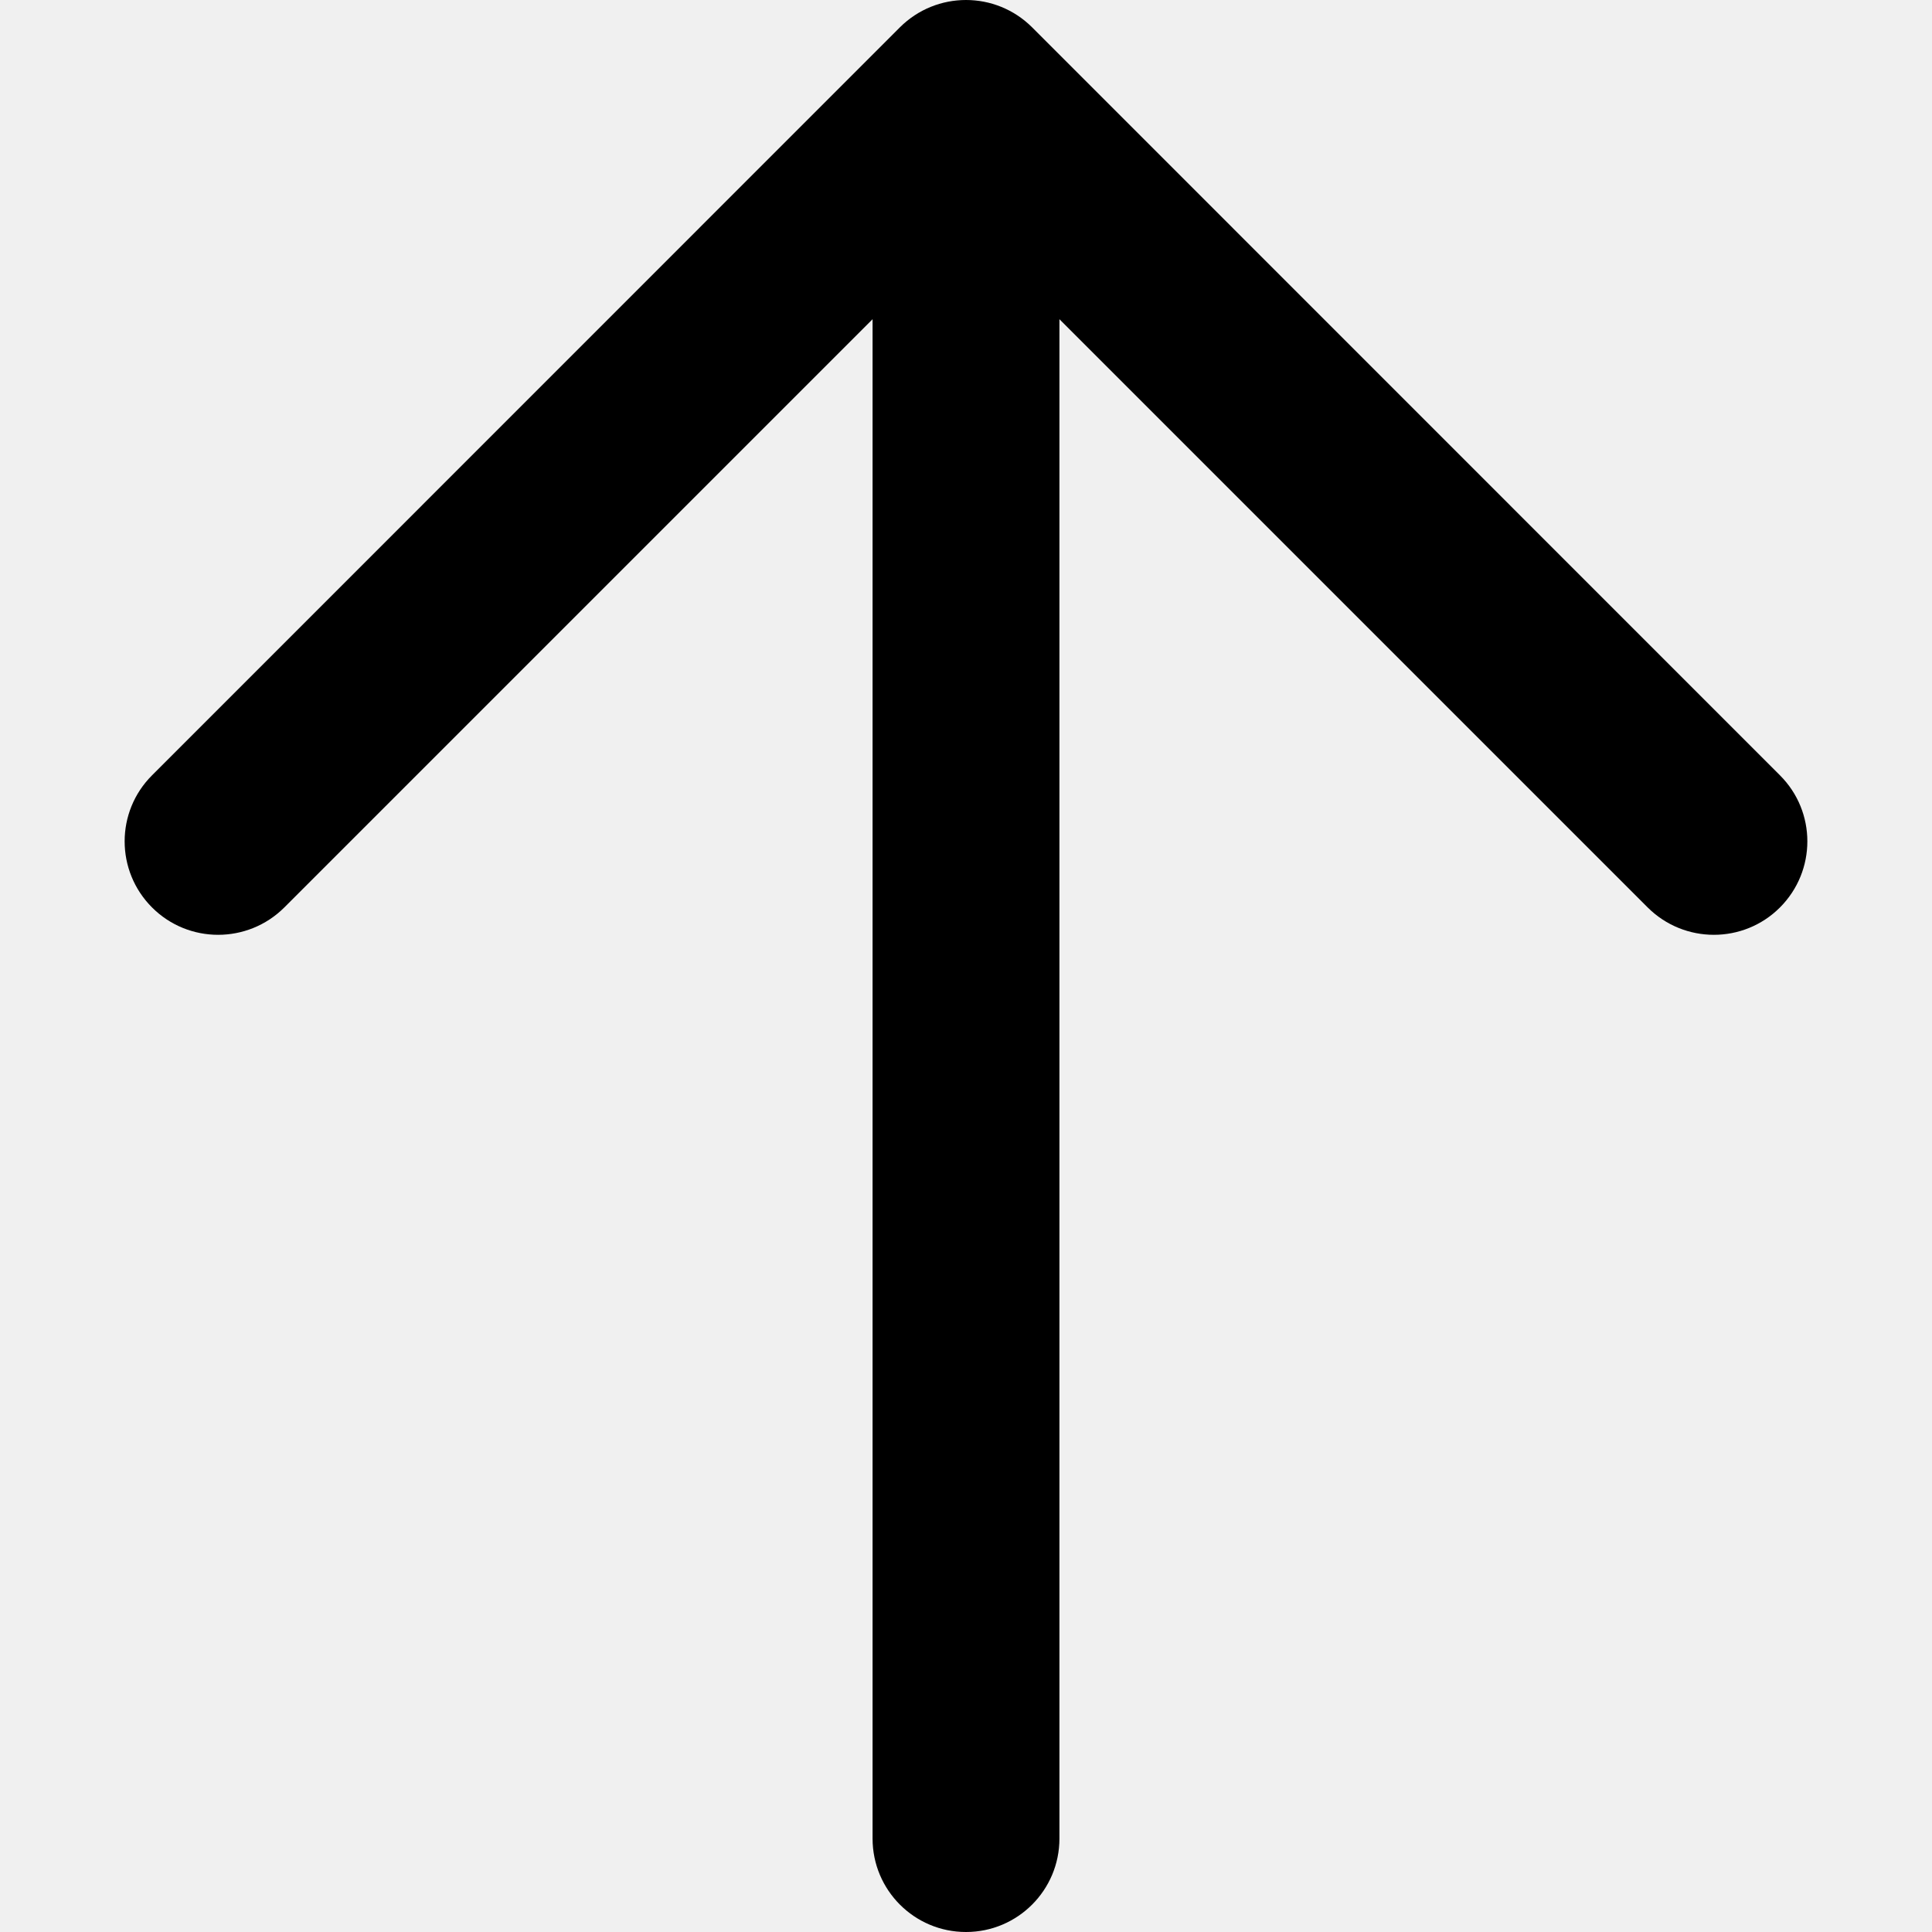
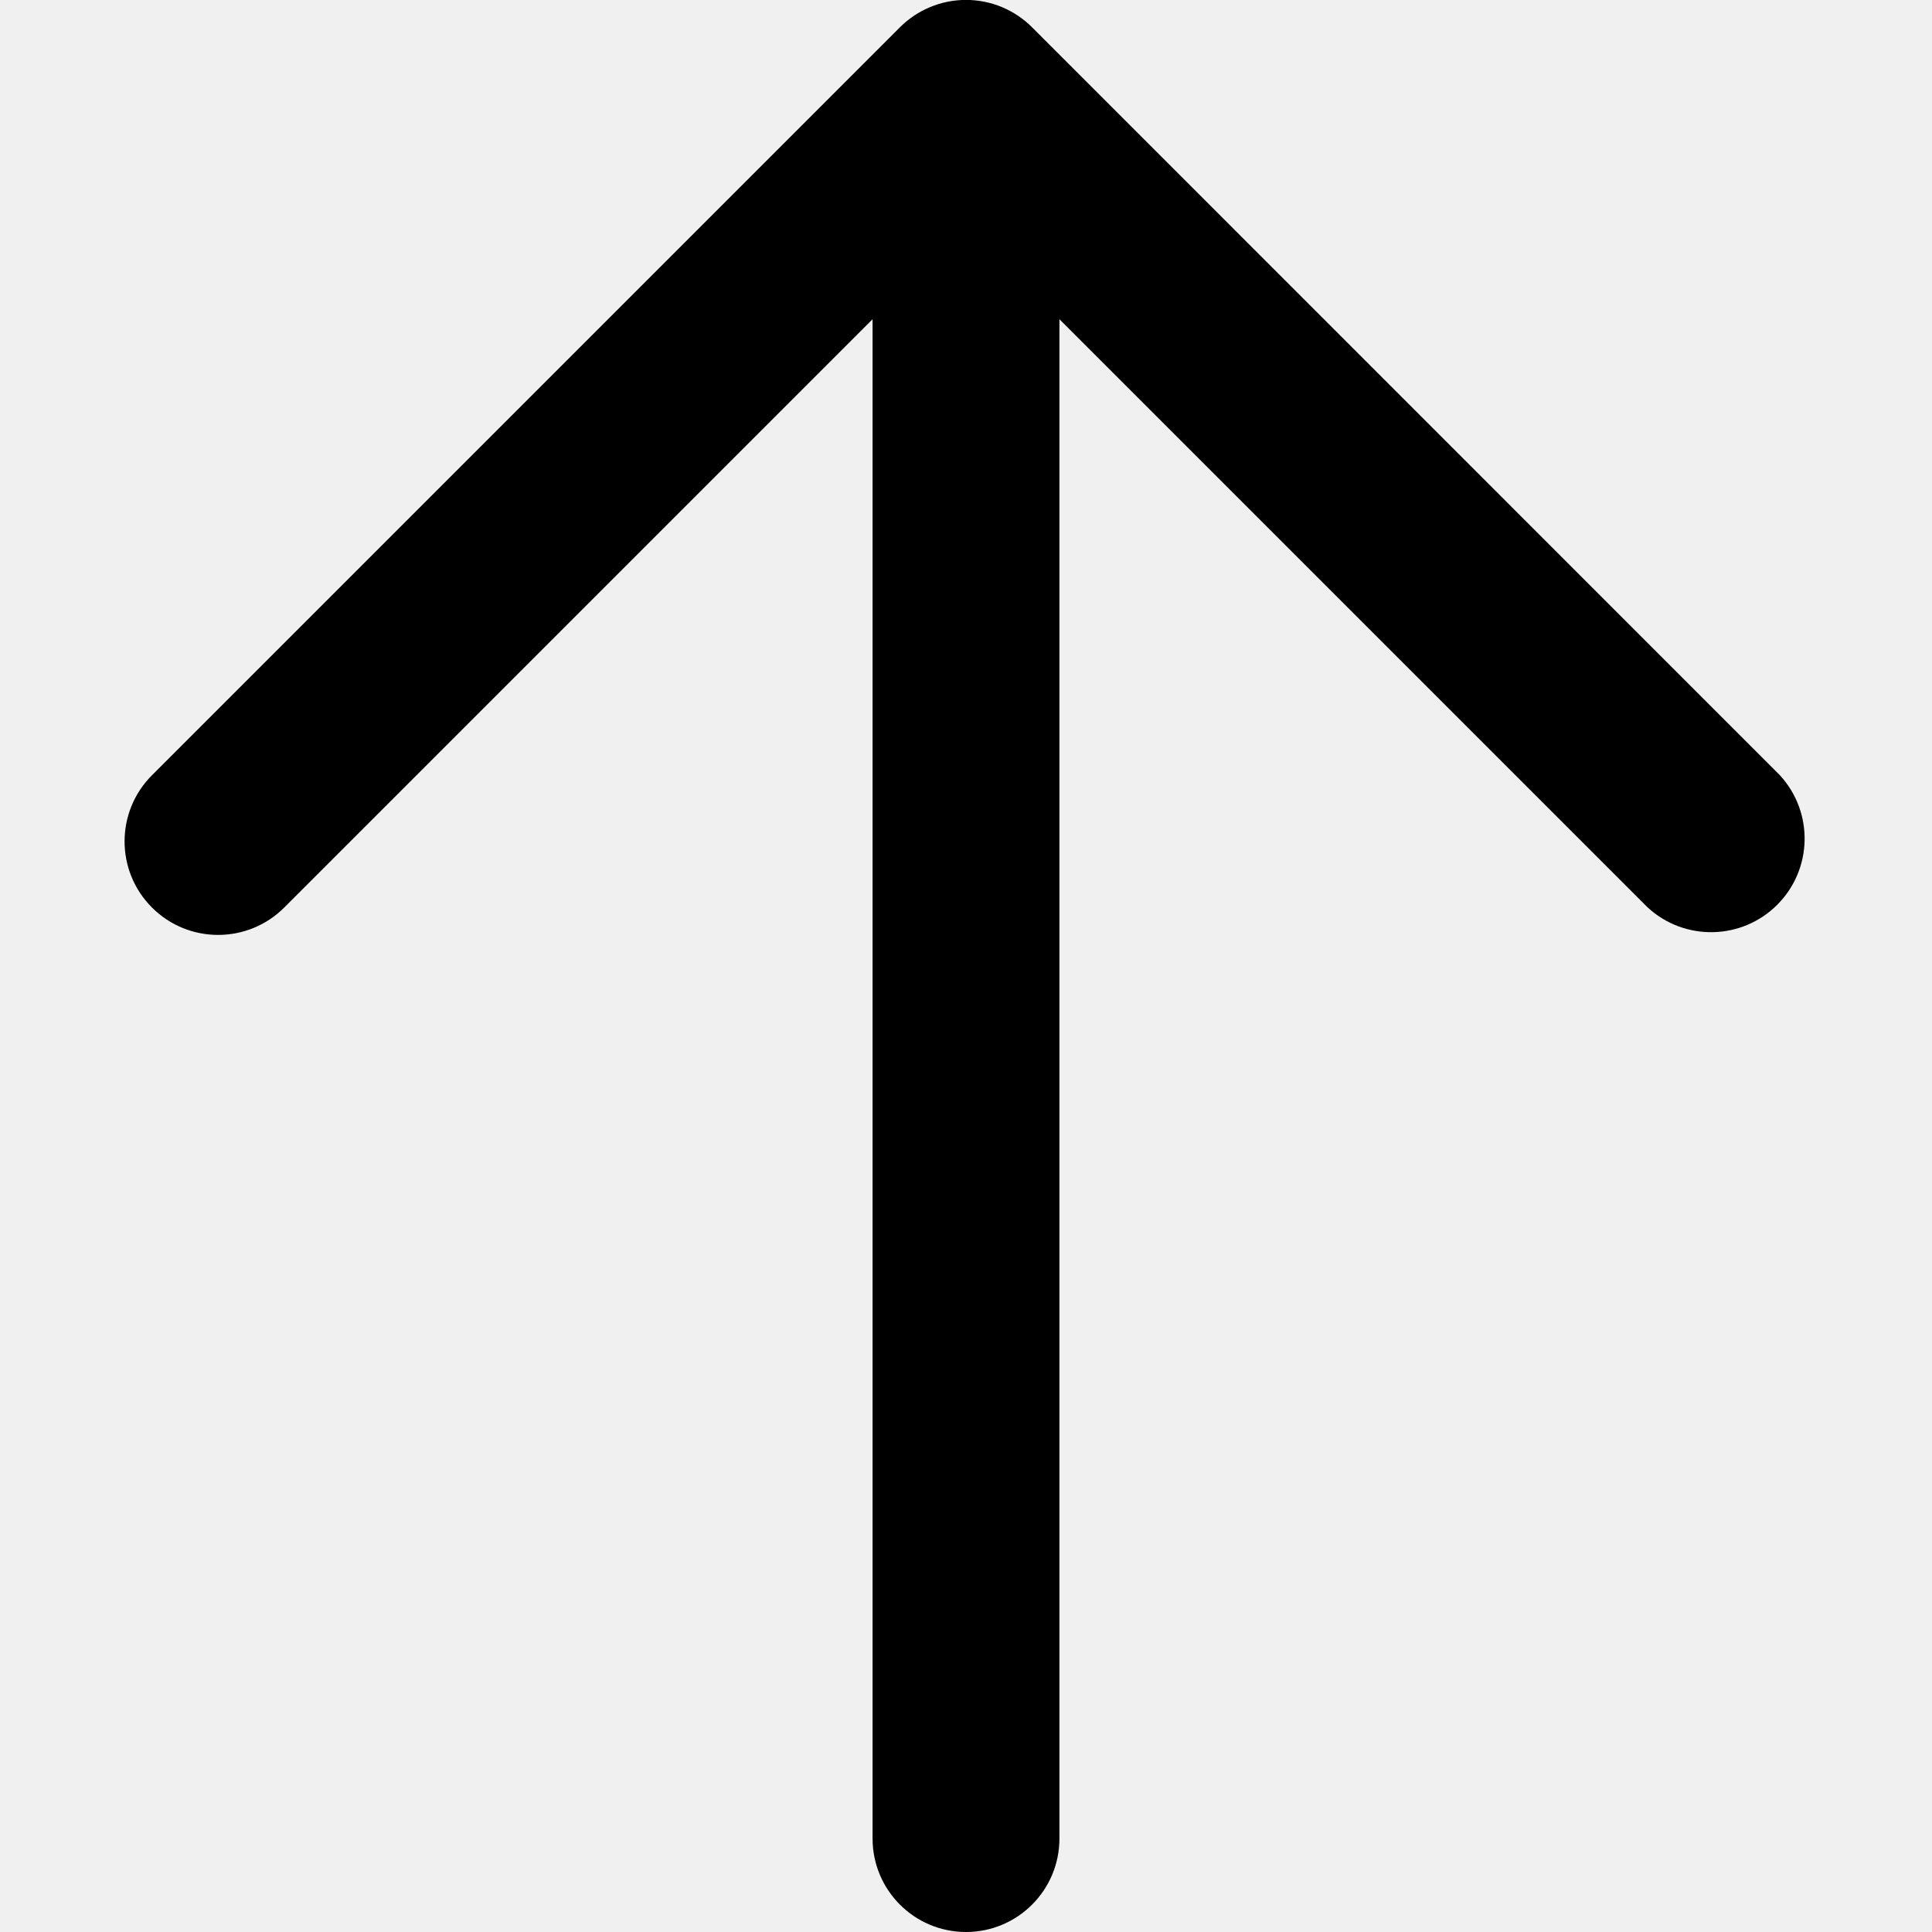
- <svg xmlns="http://www.w3.org/2000/svg" width="14" height="14" viewBox="0 0 14 14" fill="none">
-   <g id="arrow-up">
-     <g clip-path="url(#clip0_154_2634)">
-       <path id="Vector" fill-rule="evenodd" clip-rule="evenodd" d="M7.479 0.198C7.214 -0.066 6.786 -0.066 6.521 0.198L1.102 5.618C0.837 5.882 0.837 6.311 1.102 6.576C1.366 6.84 1.795 6.84 2.06 6.576L6.323 2.313V13.323C6.323 13.697 6.626 14 7 14C7.374 14 7.677 13.697 7.677 13.323V2.313L11.94 6.576C12.205 6.84 12.634 6.84 12.898 6.576C13.163 6.311 13.163 5.882 12.898 5.618L7.479 0.198Z" fill="black" />
-     </g>
+ <svg xmlns="http://www.w3.org/2000/svg" fill="none" viewBox="0 0 14 14">
+   <g clip-path="url(#a)">
+     <path fill="#000" fill-rule="evenodd" d="M7.479.198a.677.677 0 0 0-.958 0l-5.42 5.42a.677.677 0 1 0 .959.958l4.263-4.263v11.01a.677.677 0 0 0 1.354 0V2.313l4.263 4.263a.678.678 0 0 0 .958-.958z" clip-rule="evenodd" />
  </g>
  <defs>
-     <clipPath id="clip0_154_2634">
-       <rect width="14" height="14" fill="white" />
+     <clipPath id="a">
+       <path fill="#fff" d="M0 0h14v14H0z" />
    </clipPath>
  </defs>
</svg>
